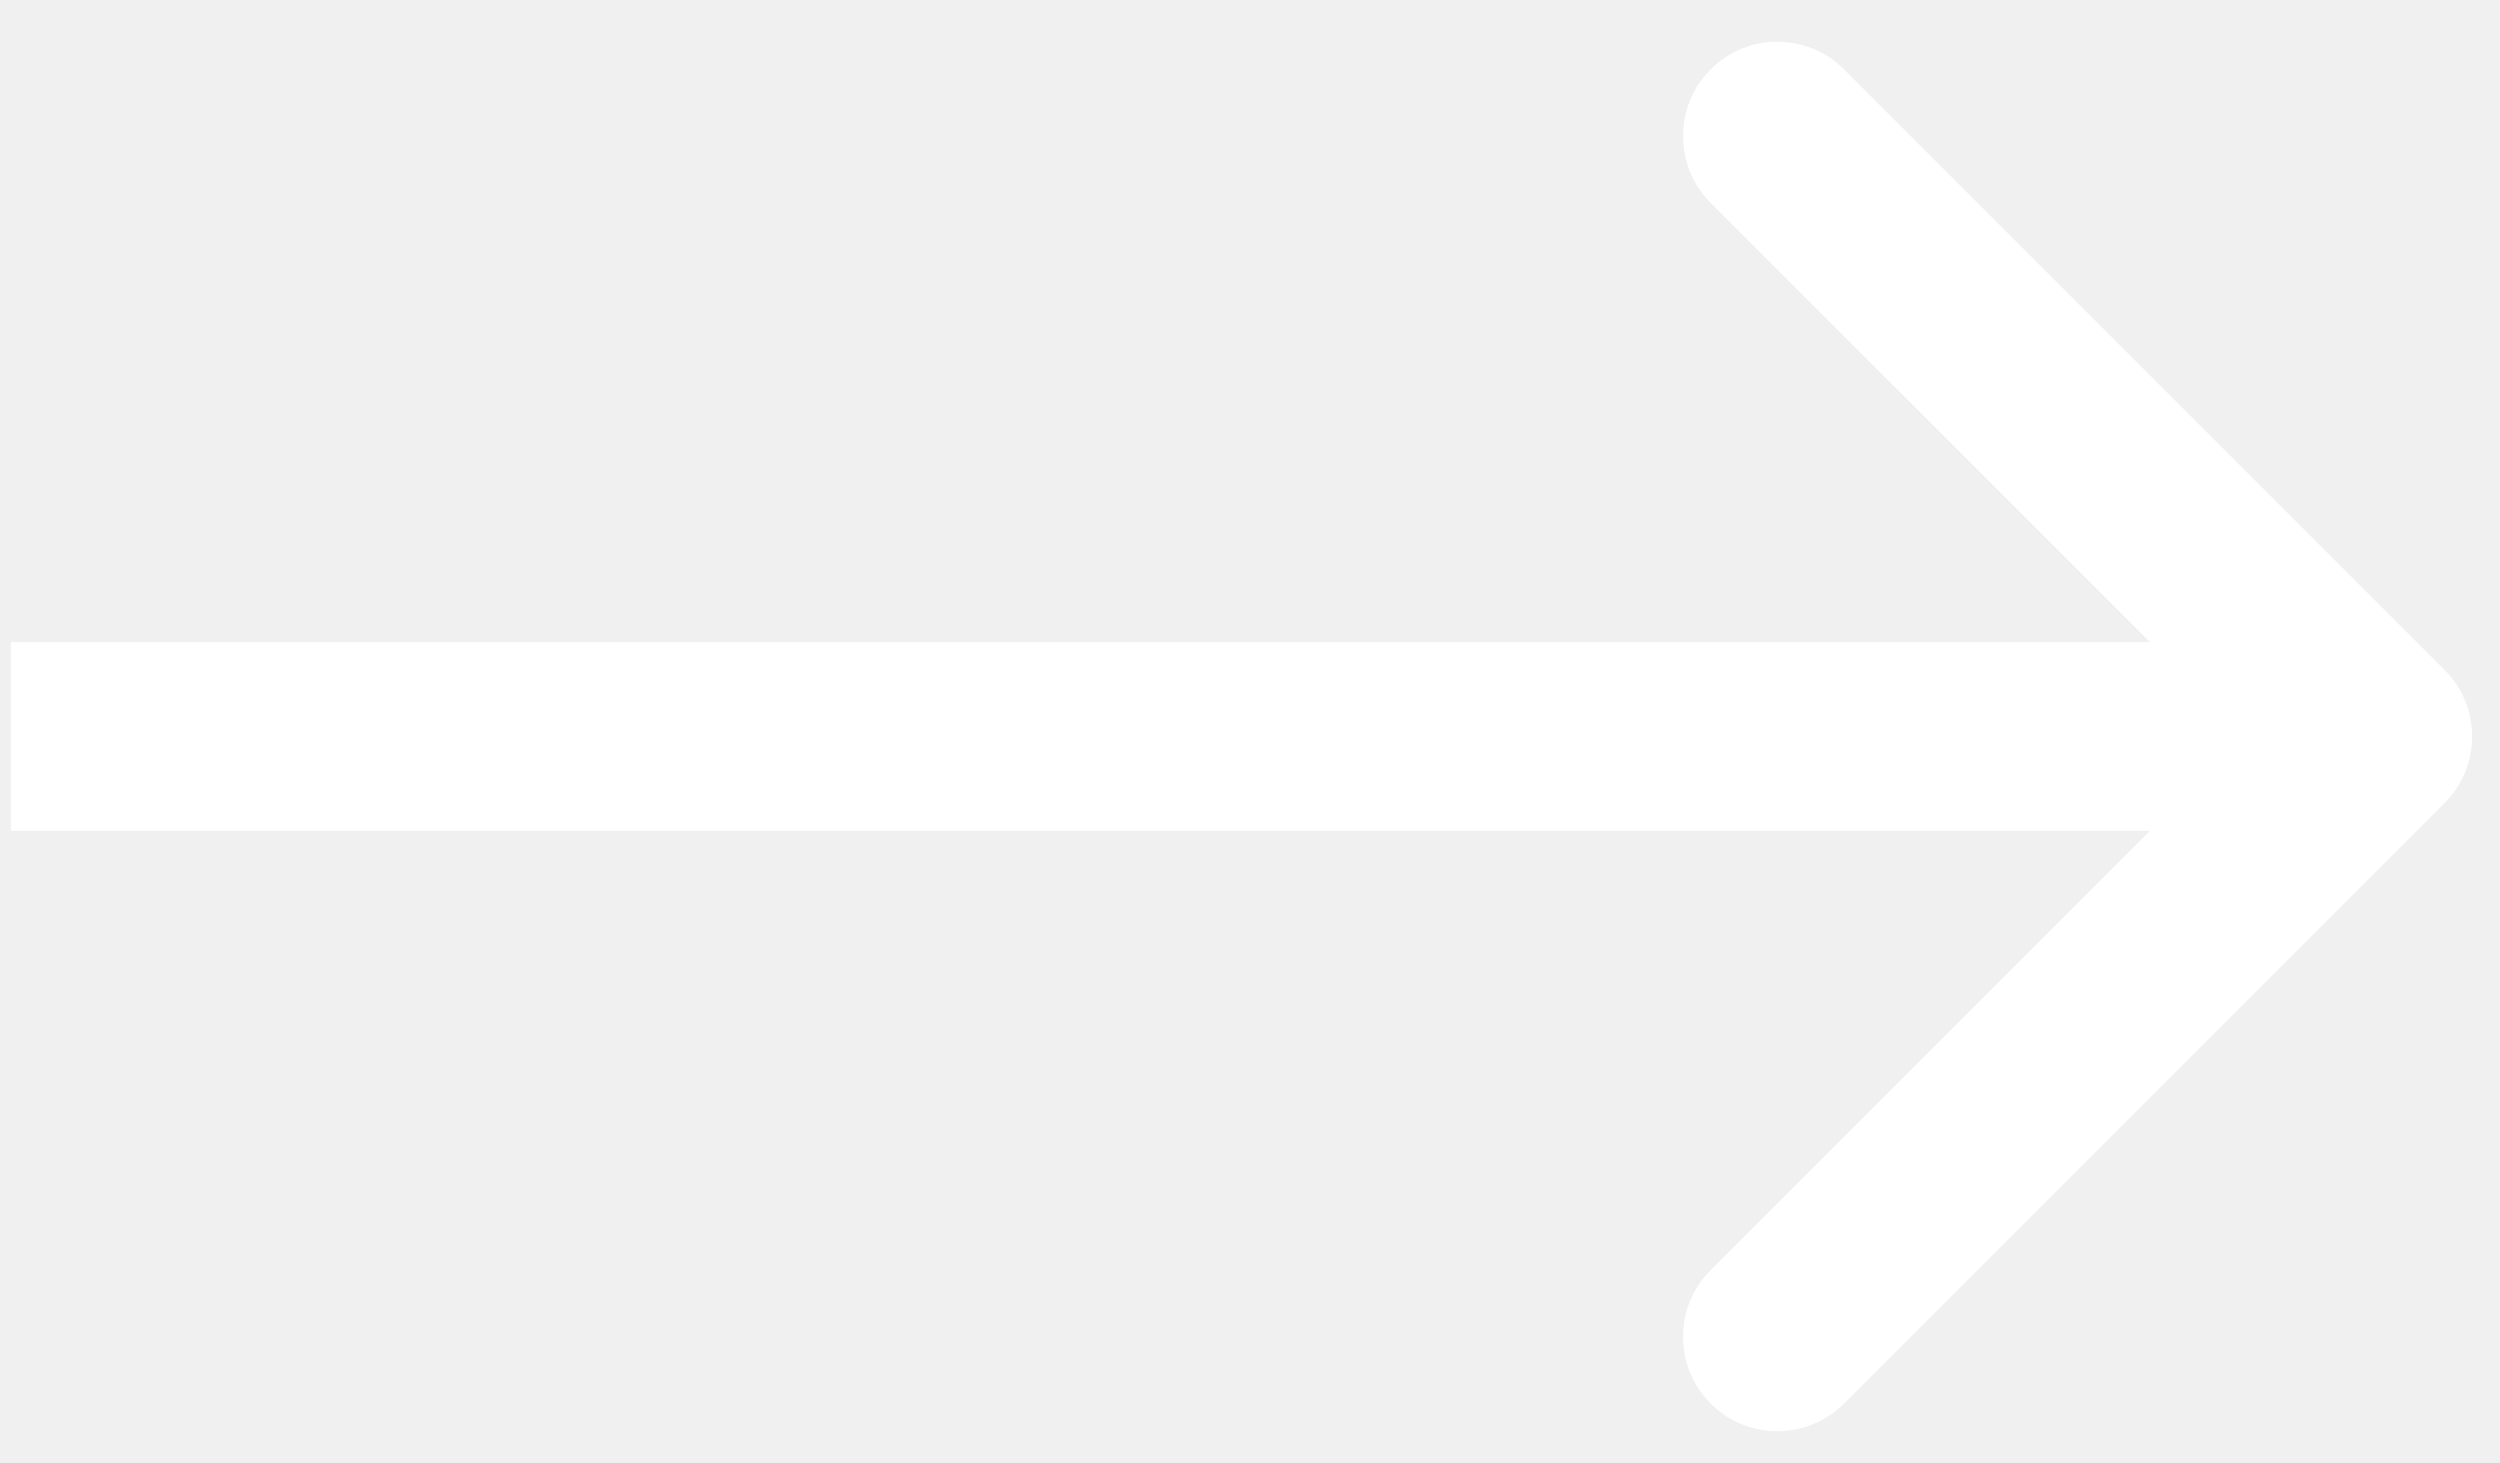
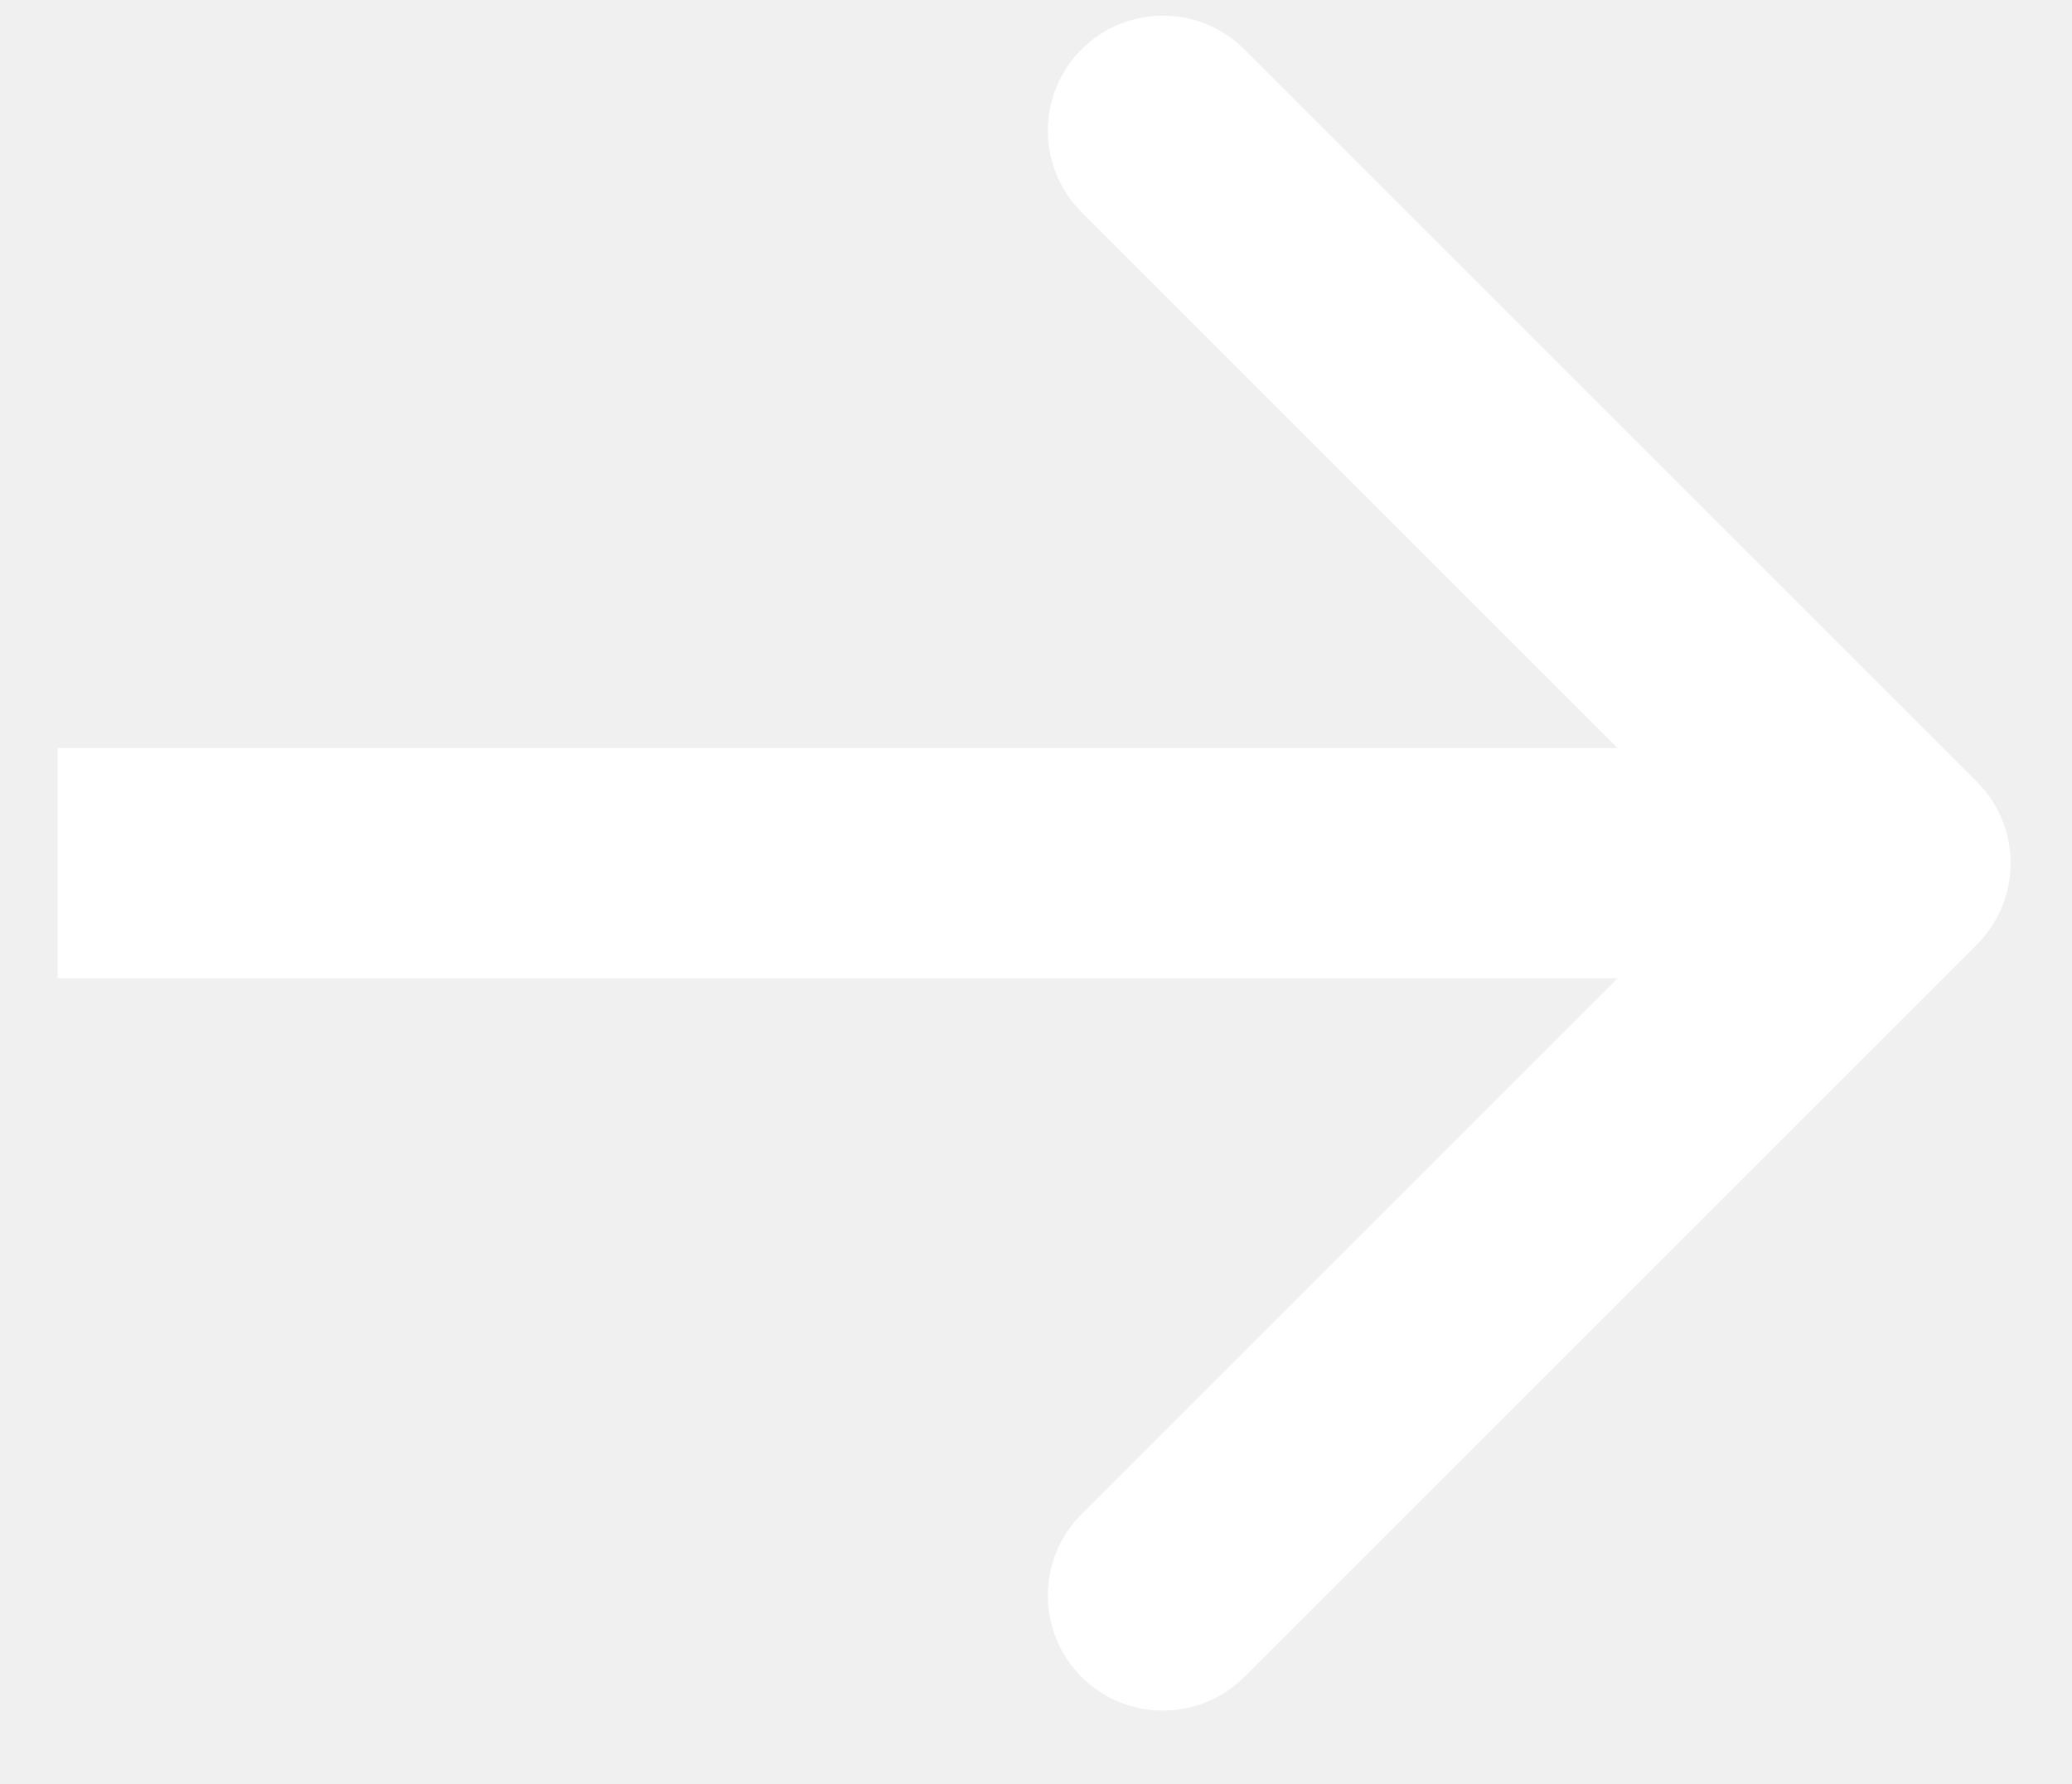
- <svg xmlns="http://www.w3.org/2000/svg" width="53" height="31" viewBox="0 0 53 31" fill="none">
-   <path d="M51.823 17.027C52.604 16.246 52.604 14.98 51.823 14.199L39.095 1.471C38.314 0.69 37.047 0.69 36.266 1.471C35.485 2.252 35.485 3.519 36.266 4.3L47.58 15.613L36.266 26.927C35.485 27.708 35.485 28.974 36.266 29.755C37.047 30.537 38.314 30.537 39.095 29.755L51.823 17.027ZM0.231 17.613L50.409 17.613L50.409 13.613L0.231 13.613L0.231 17.613Z" fill="white" />
+ <svg xmlns="http://www.w3.org/2000/svg" width="36" height="31" viewBox="0 0 36 31" fill="none">
+   <path d="M34.348 16.414C35.129 15.633 35.129 14.367 34.348 13.586L21.62 0.858C20.839 0.077 19.573 0.077 18.791 0.858C18.01 1.639 18.01 2.905 18.791 3.686L30.105 15L18.791 26.314C18.01 27.095 18.01 28.361 18.791 29.142C19.573 29.923 20.839 29.923 21.62 29.142L34.348 16.414ZM1 17L32.934 17L32.934 13L1 13L1 17Z" fill="white" />
</svg>
